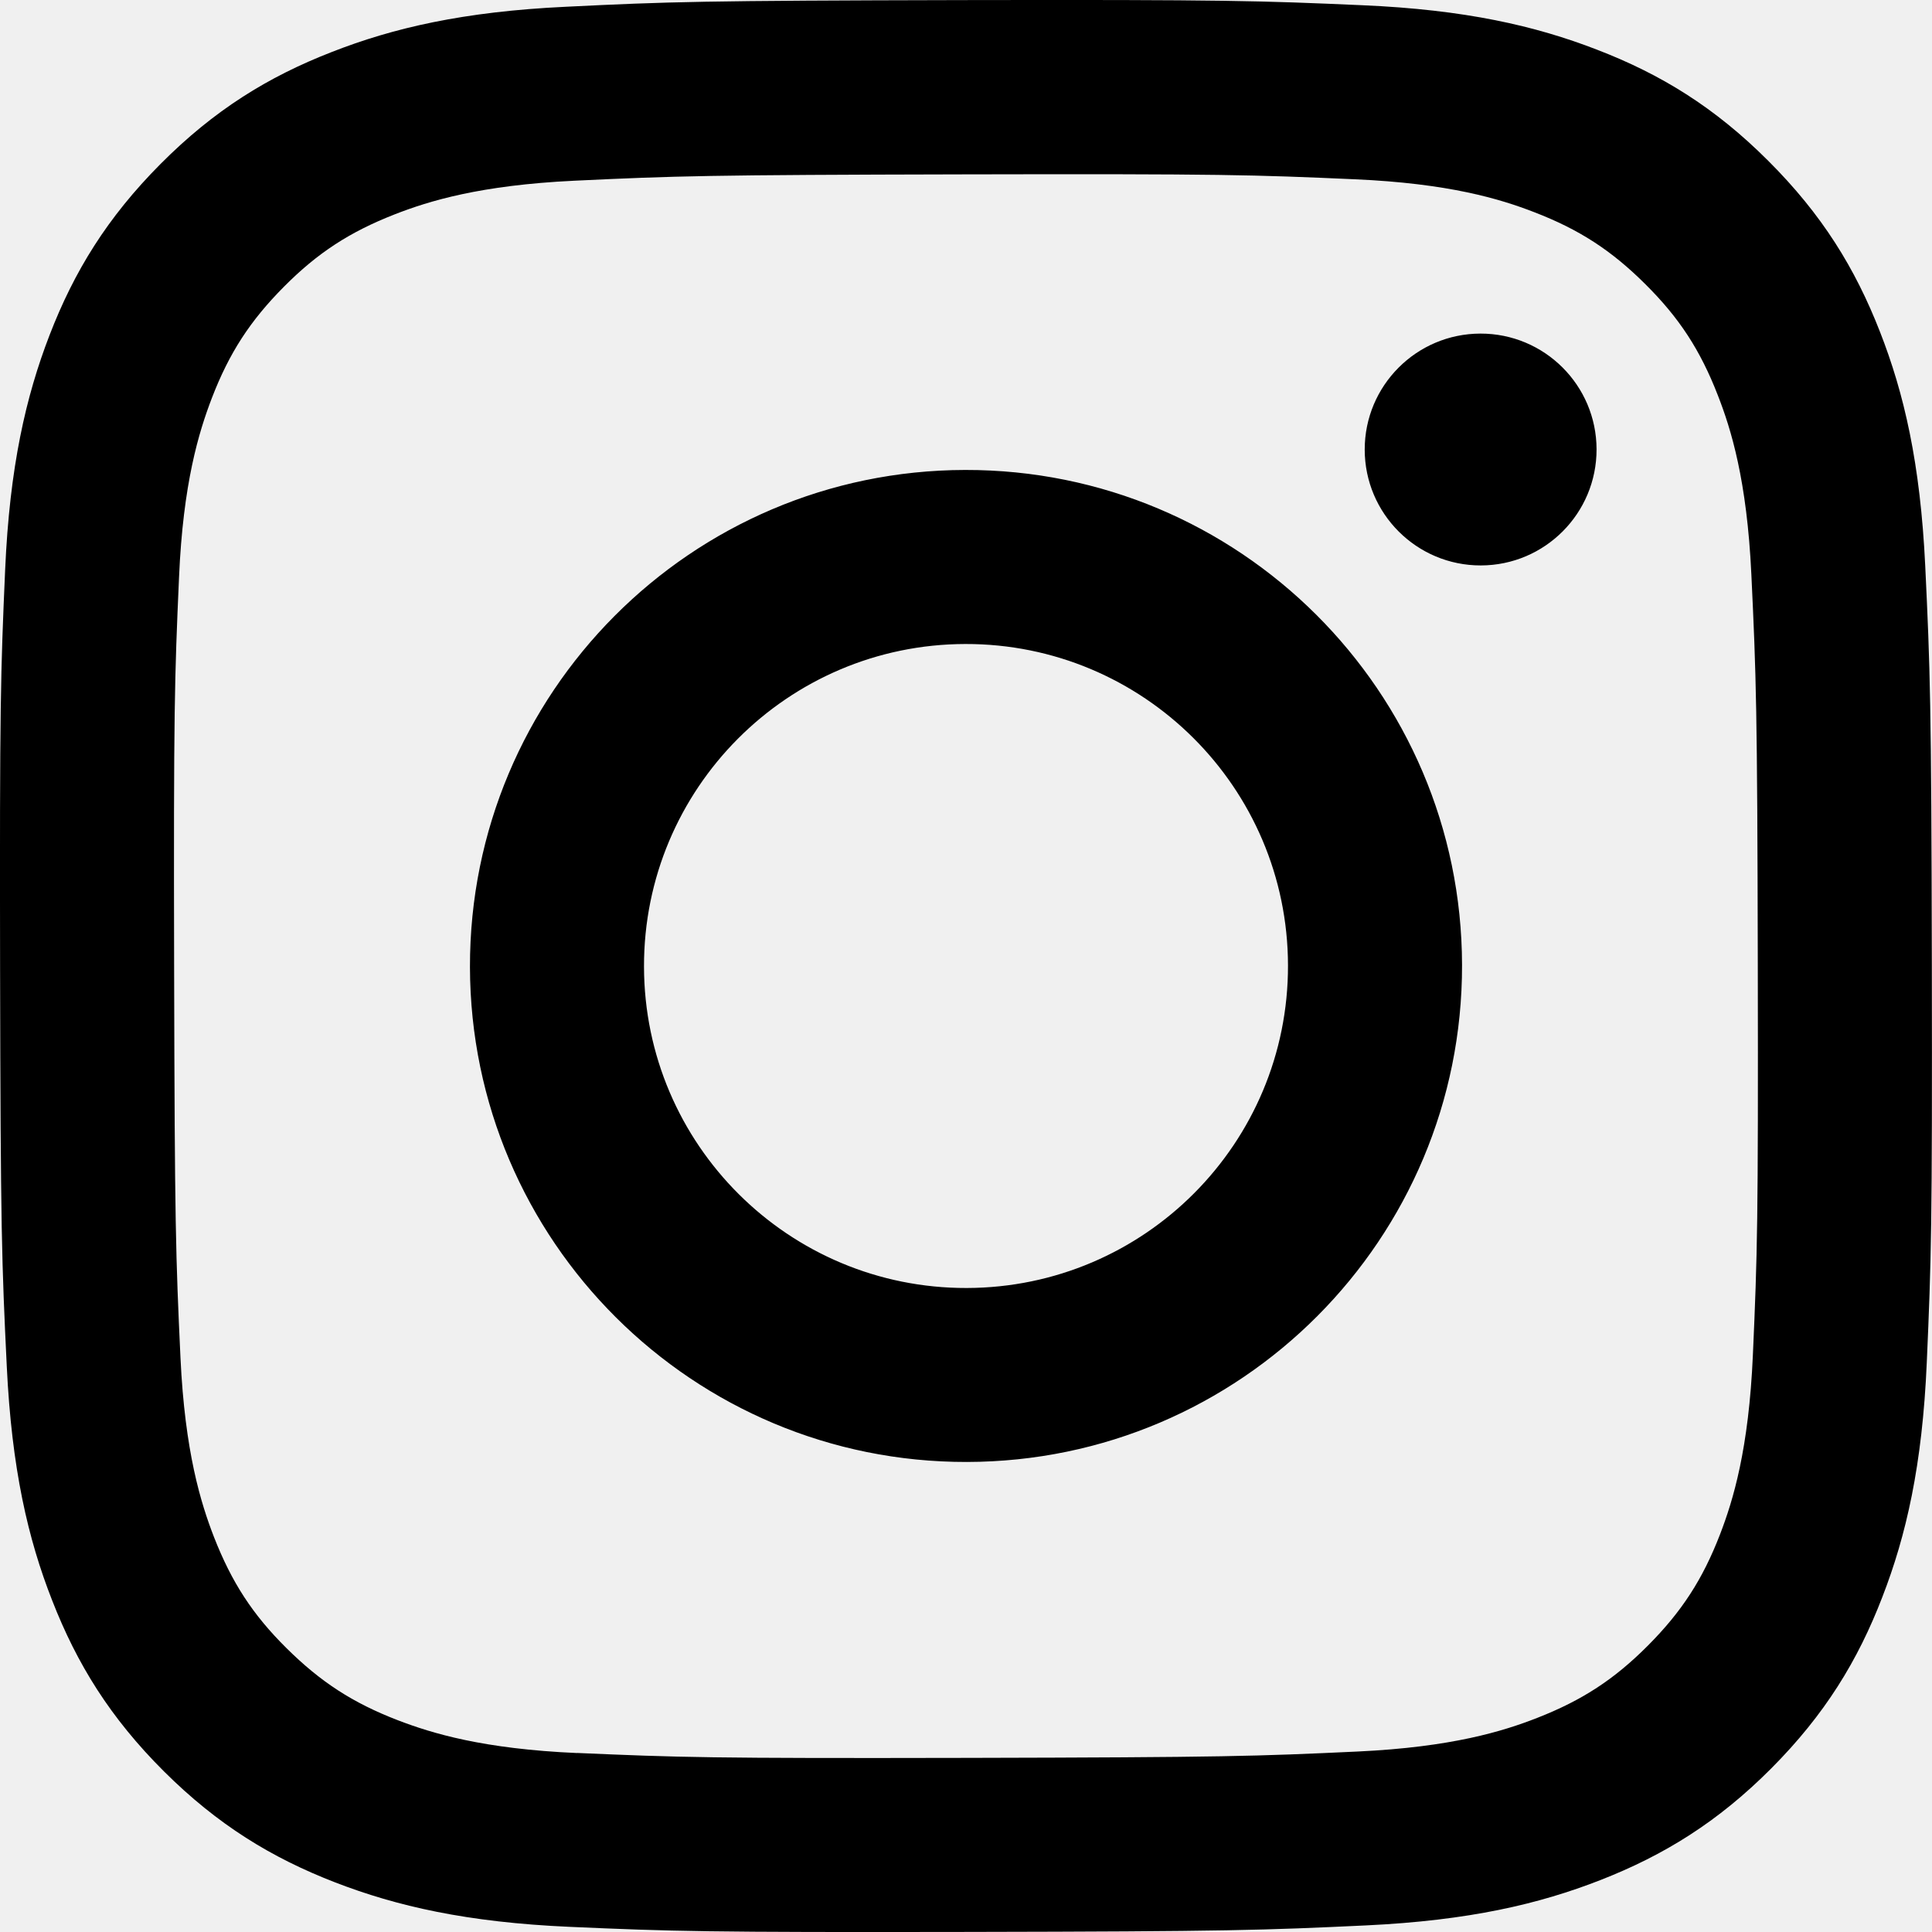
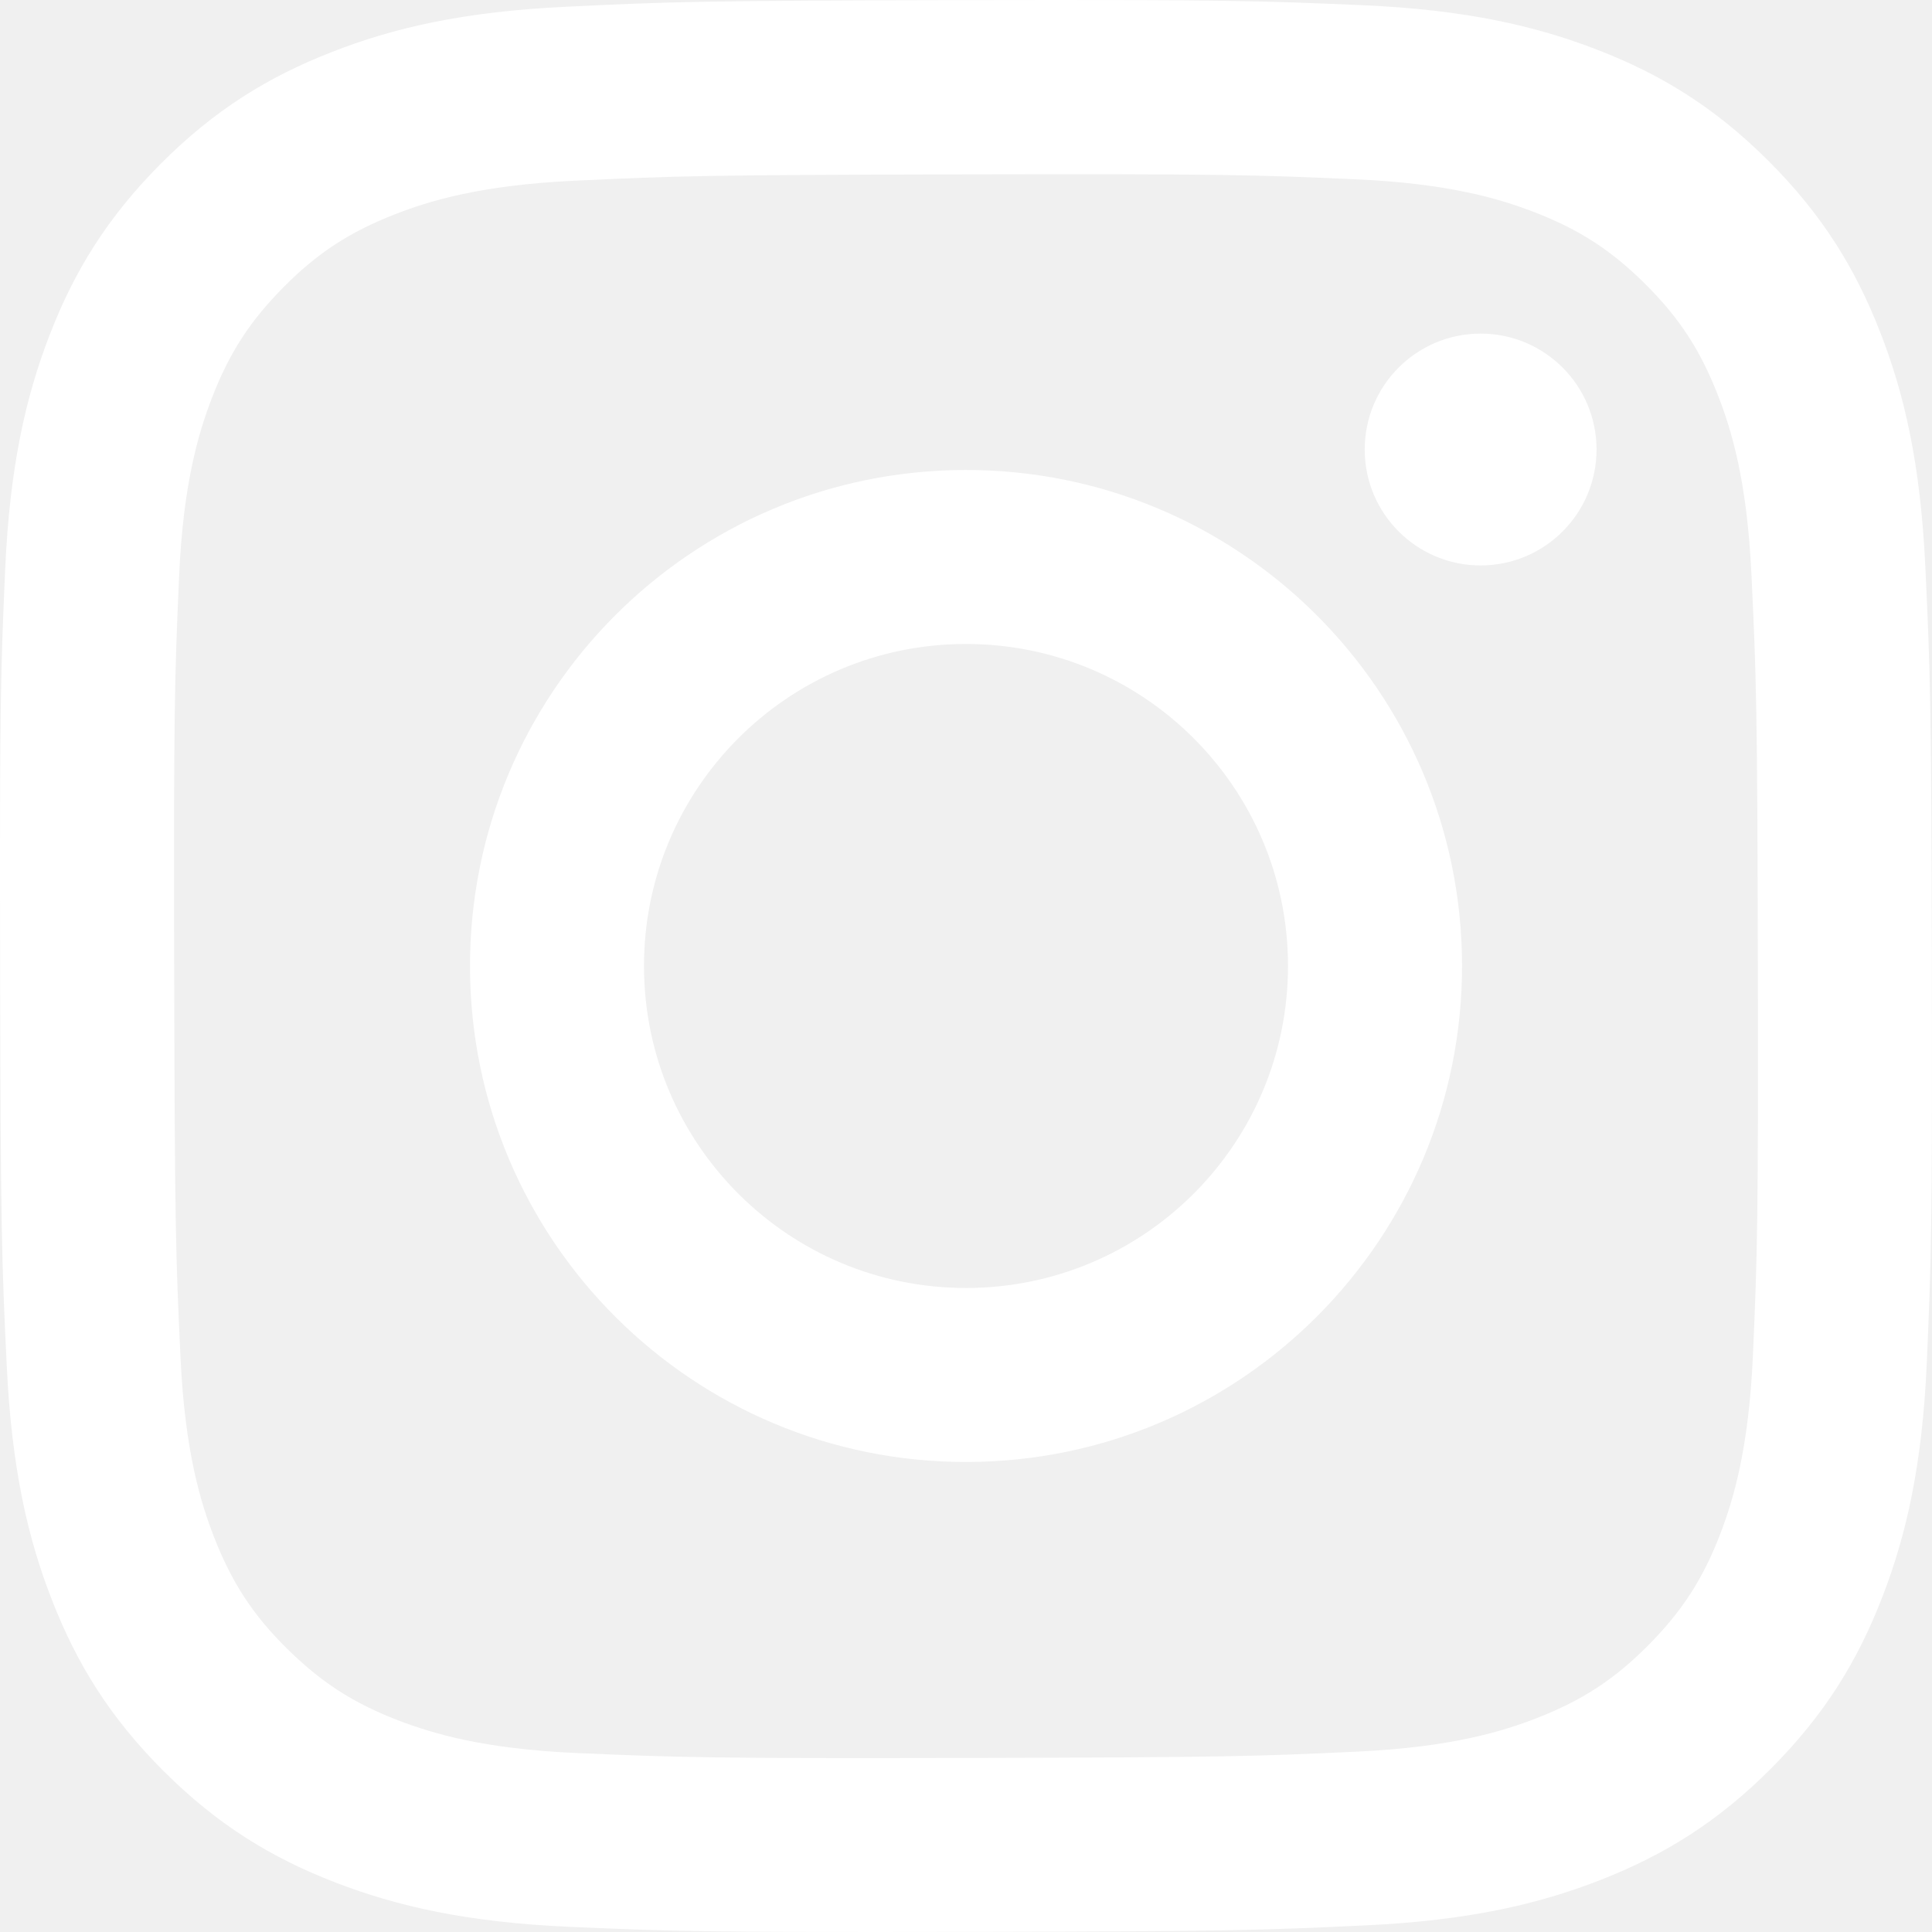
- <svg xmlns="http://www.w3.org/2000/svg" role="img" viewBox="0 0 24 24">
-   <path d="M7.03.084c-1.277.06-2.149.264-2.911.563-.789.307-1.458.72-2.123 1.388-.665.668-1.075 1.337-1.38 2.127-.295.764-.496 1.637-.552 2.914-.056 1.278-.069 1.688-.063 4.947.006 3.259.021 3.667.083 4.947.061 1.276.264 2.148.564 2.911.308.789.72 1.457 1.388 2.123.668.665 1.337 1.074 2.128 1.38.763.295 1.636.496 2.913.552 1.277.056 1.688.069 4.946.063 3.258-.006 3.668-.021 4.948-.081 1.28-.061 2.147-.265 2.91-.563.789-.309 1.458-.72 2.123-1.388.665-.668 1.075-1.338 1.379-2.128.296-.763.497-1.636.552-2.912.056-1.281.069-1.69.063-4.948-.006-3.258-.021-3.667-.082-4.947-.061-1.28-.264-2.149-.563-2.912-.308-.789-.72-1.457-1.388-2.123C21.298 1.33 20.628.921 19.838.617 19.074.321 18.202.12 16.924.065 15.647.009 15.236-.005 11.977.001 8.718.008 8.31.021 7.03.084m.14 21.693c-1.17-.051-1.805-.245-2.229-.408-.561-.216-.96-.477-1.382-.895-.422-.418-.681-.819-.9-1.378-.164-.423-.362-1.058-.417-2.228-.059-1.264-.072-1.644-.079-4.848-.007-3.204.005-3.583.061-4.848.05-1.169.246-1.805.408-2.228.216-.561.476-.96.895-1.382.419-.422.818-.681 1.378-.9.423-.165 1.058-.361 2.227-.417 1.266-.06 1.645-.072 4.848-.079 3.203-.007 3.583.005 4.849.061 1.169.051 1.805.244 2.228.408.561.216.96.475 1.382.895.422.419.682.818.9 1.379.165.422.362 1.056.417 2.226.06 1.266.074 1.645.08 4.848.006 3.203-.005 3.583-.061 4.848-.051 1.17-.245 1.806-.408 2.229-.216.56-.476.96-.895 1.381-.419.421-.818.681-1.378.9-.422.165-1.058.362-2.226.417-1.266.059-1.645.072-4.849.079-3.204.007-3.583-.006-4.848-.061M16.953 5.586A1.44 1.44 0 1 0 18.39 4.144a1.44 1.44 0 0 0-1.437 1.442M5.838 12.012c.007 3.403 2.771 6.156 6.173 6.149 3.403-.006 6.157-2.77 6.151-6.173-.006-3.403-2.771-6.157-6.174-6.15-3.403.007-6.156 2.771-6.15 6.174M8 12.008a4 4 0 1 1 4.008 3.992A4 4 0 0 1 8 12.008" />
+ <svg xmlns="http://www.w3.org/2000/svg" id="Layer_1" data-name="Layer 1" viewBox="0 0 1000 1000">
+   <defs>
+     <style>.cls-1{fill:#fff;}</style>
+   </defs>
+   <path class="cls-1" d="M295.42,6c-53.2,2.51-89.53,11-121.29,23.48-32.87,12.81-60.73,30-88.45,57.82S40.89,143,28.17,175.92c-12.31,31.83-20.65,68.19-23,121.42S2.3,367.68,2.56,503.46,3.42,656.26,6,709.6c2.54,53.19,11,89.51,23.48,121.28,12.83,32.87,30,60.72,57.83,88.45S143,964.09,176,976.83c31.8,12.29,68.17,20.67,121.39,23s70.35,2.87,206.09,2.61,152.83-.86,206.16-3.39S799.1,988,830.88,975.58c32.87-12.86,60.74-30,88.45-57.84S964.1,862,976.81,829.06c12.32-31.8,20.69-68.17,23-121.35,2.33-53.37,2.88-70.41,2.62-206.17s-.87-152.78-3.4-206.1-11-89.53-23.47-121.32c-12.85-32.87-30-60.7-57.82-88.45S862,40.87,829.07,28.19c-31.82-12.31-68.17-20.7-121.39-23S637.33,2.3,501.54,2.56,348.75,3.4,295.42,6m5.84,903.88c-48.75-2.12-75.22-10.22-92.86-17-23.36-9-40-19.88-57.58-37.29s-28.38-34.11-37.5-57.42c-6.85-17.64-15.1-44.08-17.38-92.83-2.48-52.69-3-68.51-3.29-202s.22-149.29,2.53-202c2.08-48.71,10.23-75.21,17-92.84,9-23.39,19.84-40,37.29-57.57s34.1-28.39,57.43-37.51c17.62-6.88,44.06-15.06,92.79-17.38,52.73-2.5,68.53-3,202-3.29s149.31.21,202.06,2.53c48.71,2.12,75.22,10.19,92.83,17,23.37,9,40,19.81,57.57,37.29s28.4,34.07,37.52,57.45c6.89,17.57,15.07,44,17.37,92.76,2.51,52.73,3.08,68.54,3.32,202s-.23,149.31-2.54,202c-2.13,48.75-10.21,75.23-17,92.89-9,23.35-19.85,40-37.31,57.56s-34.09,28.38-57.43,37.5c-17.6,6.87-44.07,15.07-92.76,17.39-52.73,2.48-68.53,3-202.05,3.29s-149.27-.25-202-2.53m407.6-674.61a60,60,0,1,0,59.88-60.1,60,60,0,0,0-59.88,60.1M245.77,503c.28,141.8,115.44,256.49,257.21,256.22S759.52,643.8,759.25,502,643.79,245.48,502,245.76,245.5,361.22,245.77,503m90.06-.18a166.67,166.67,0,1,1,167,166.34,166.65,166.65,0,0,1-167-166.34" transform="translate(-2.5 -2.5)" />
</svg>
